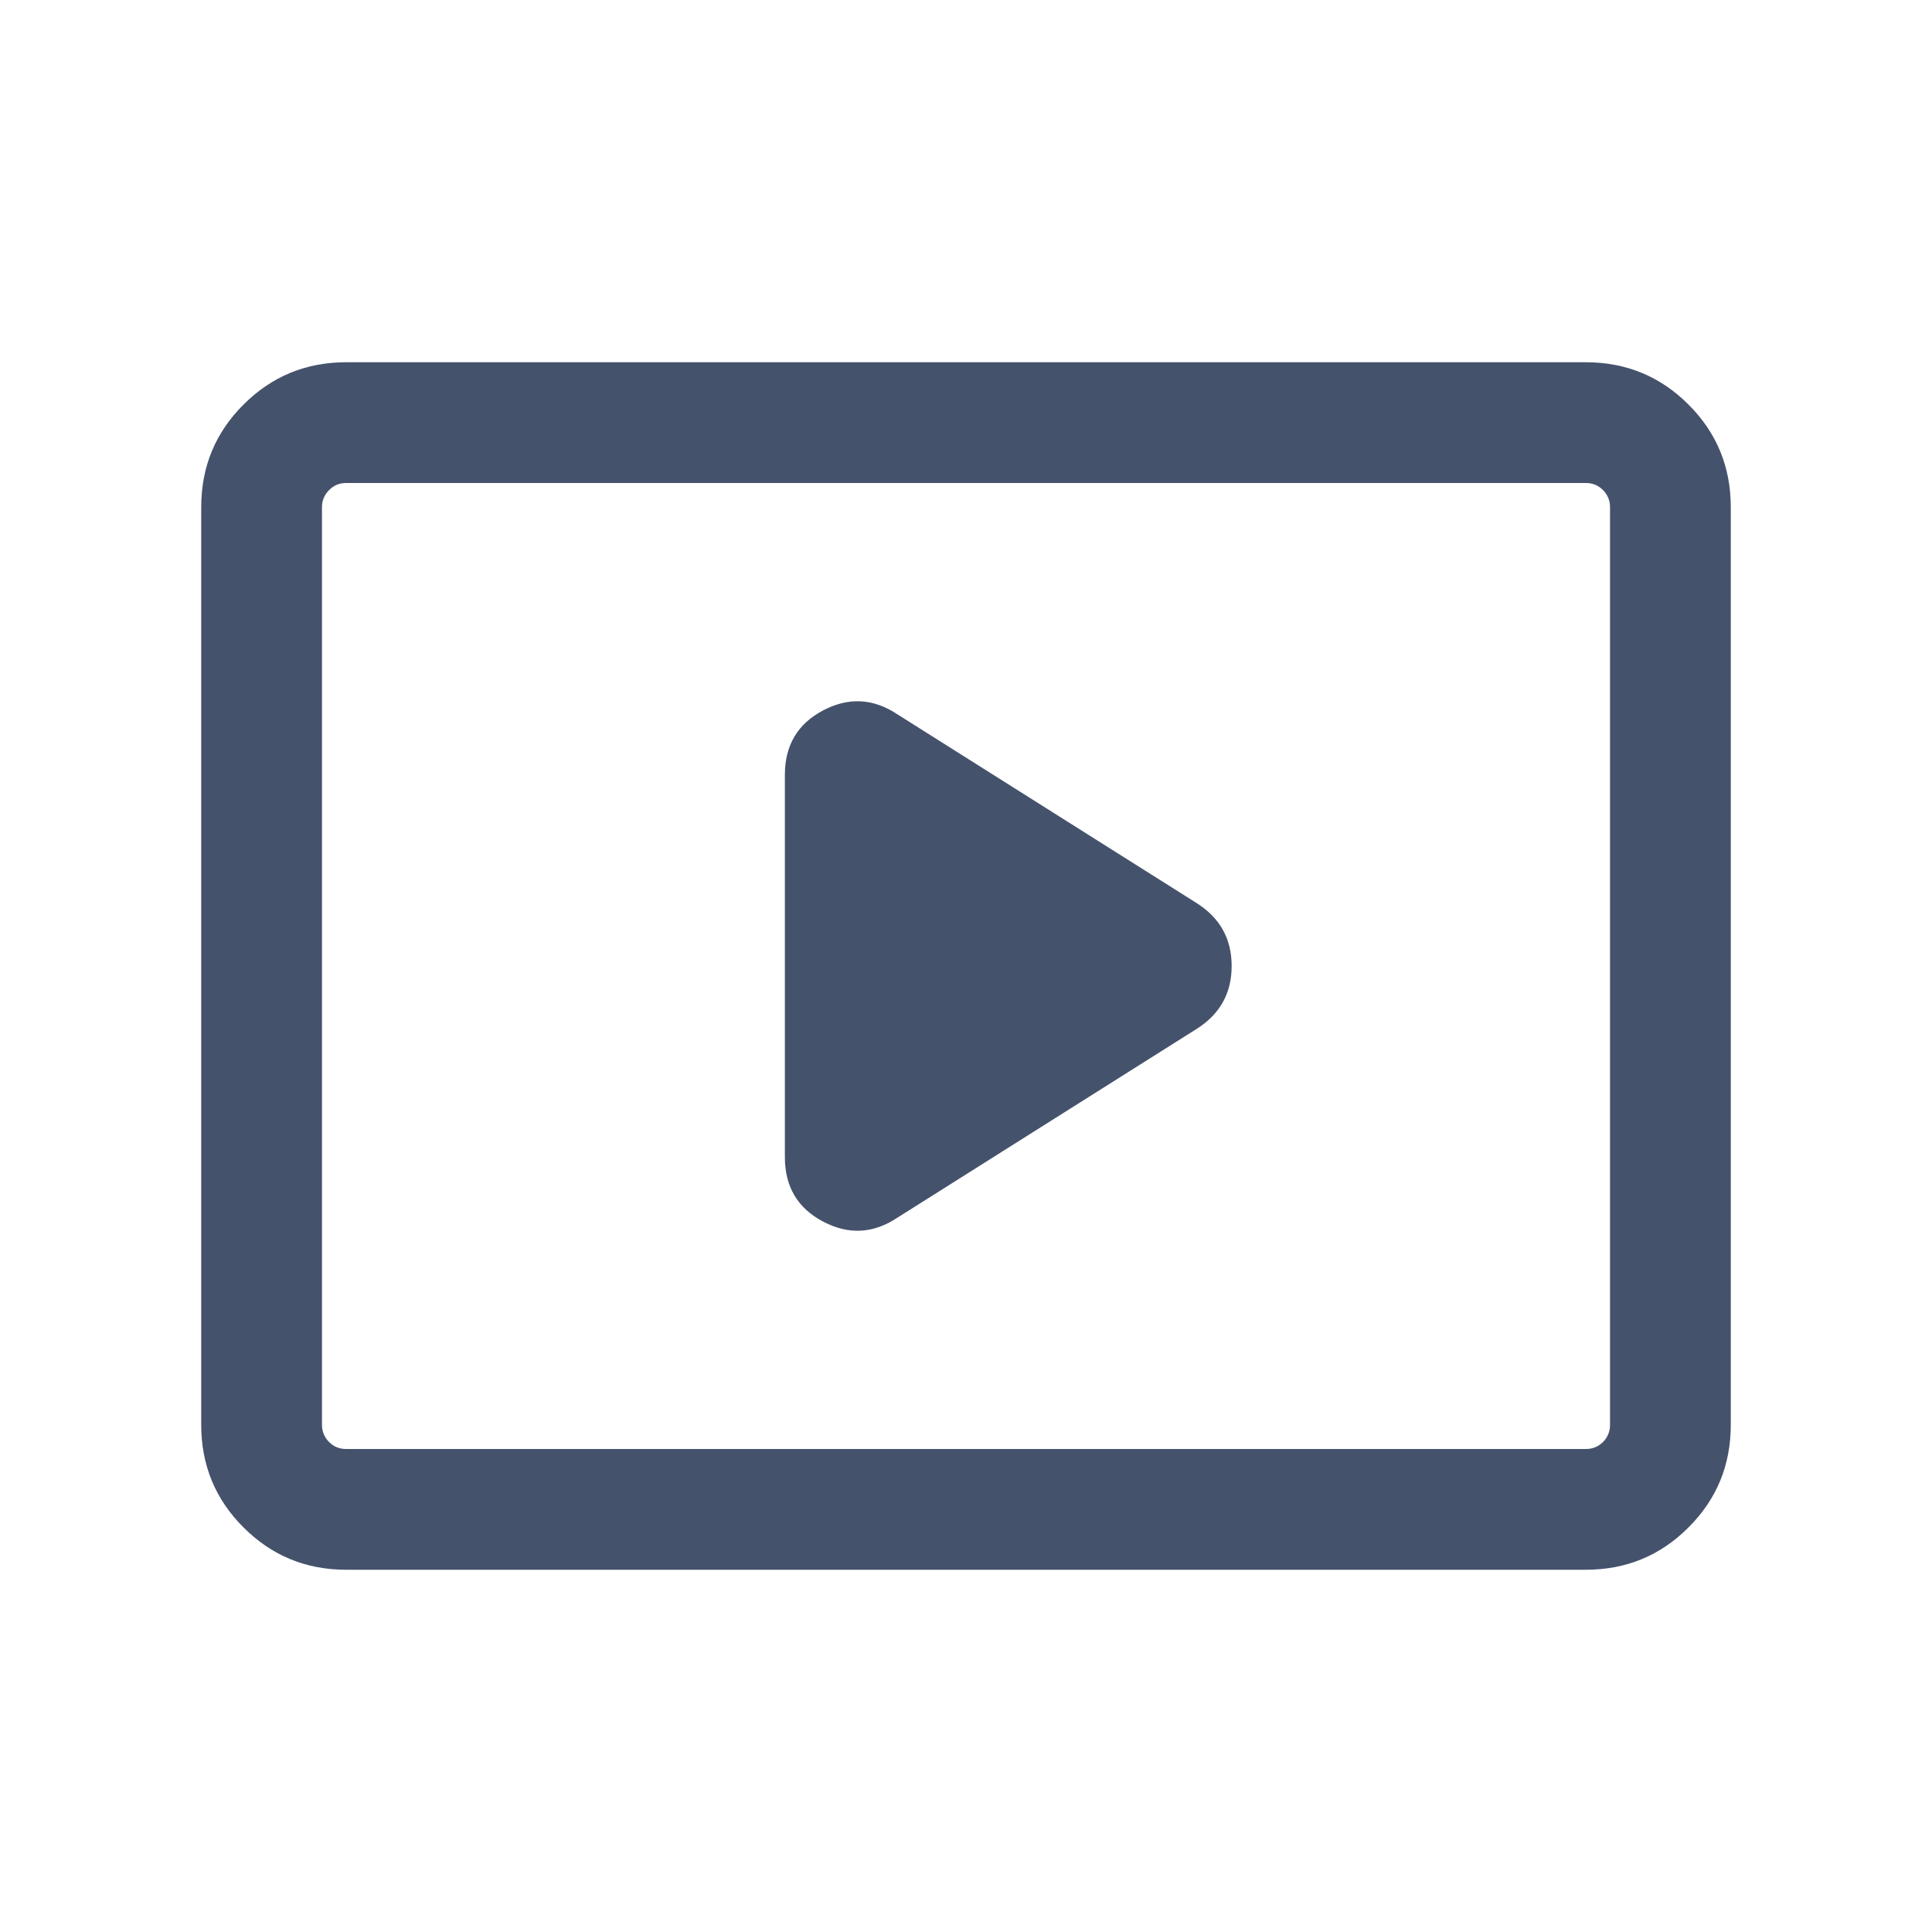
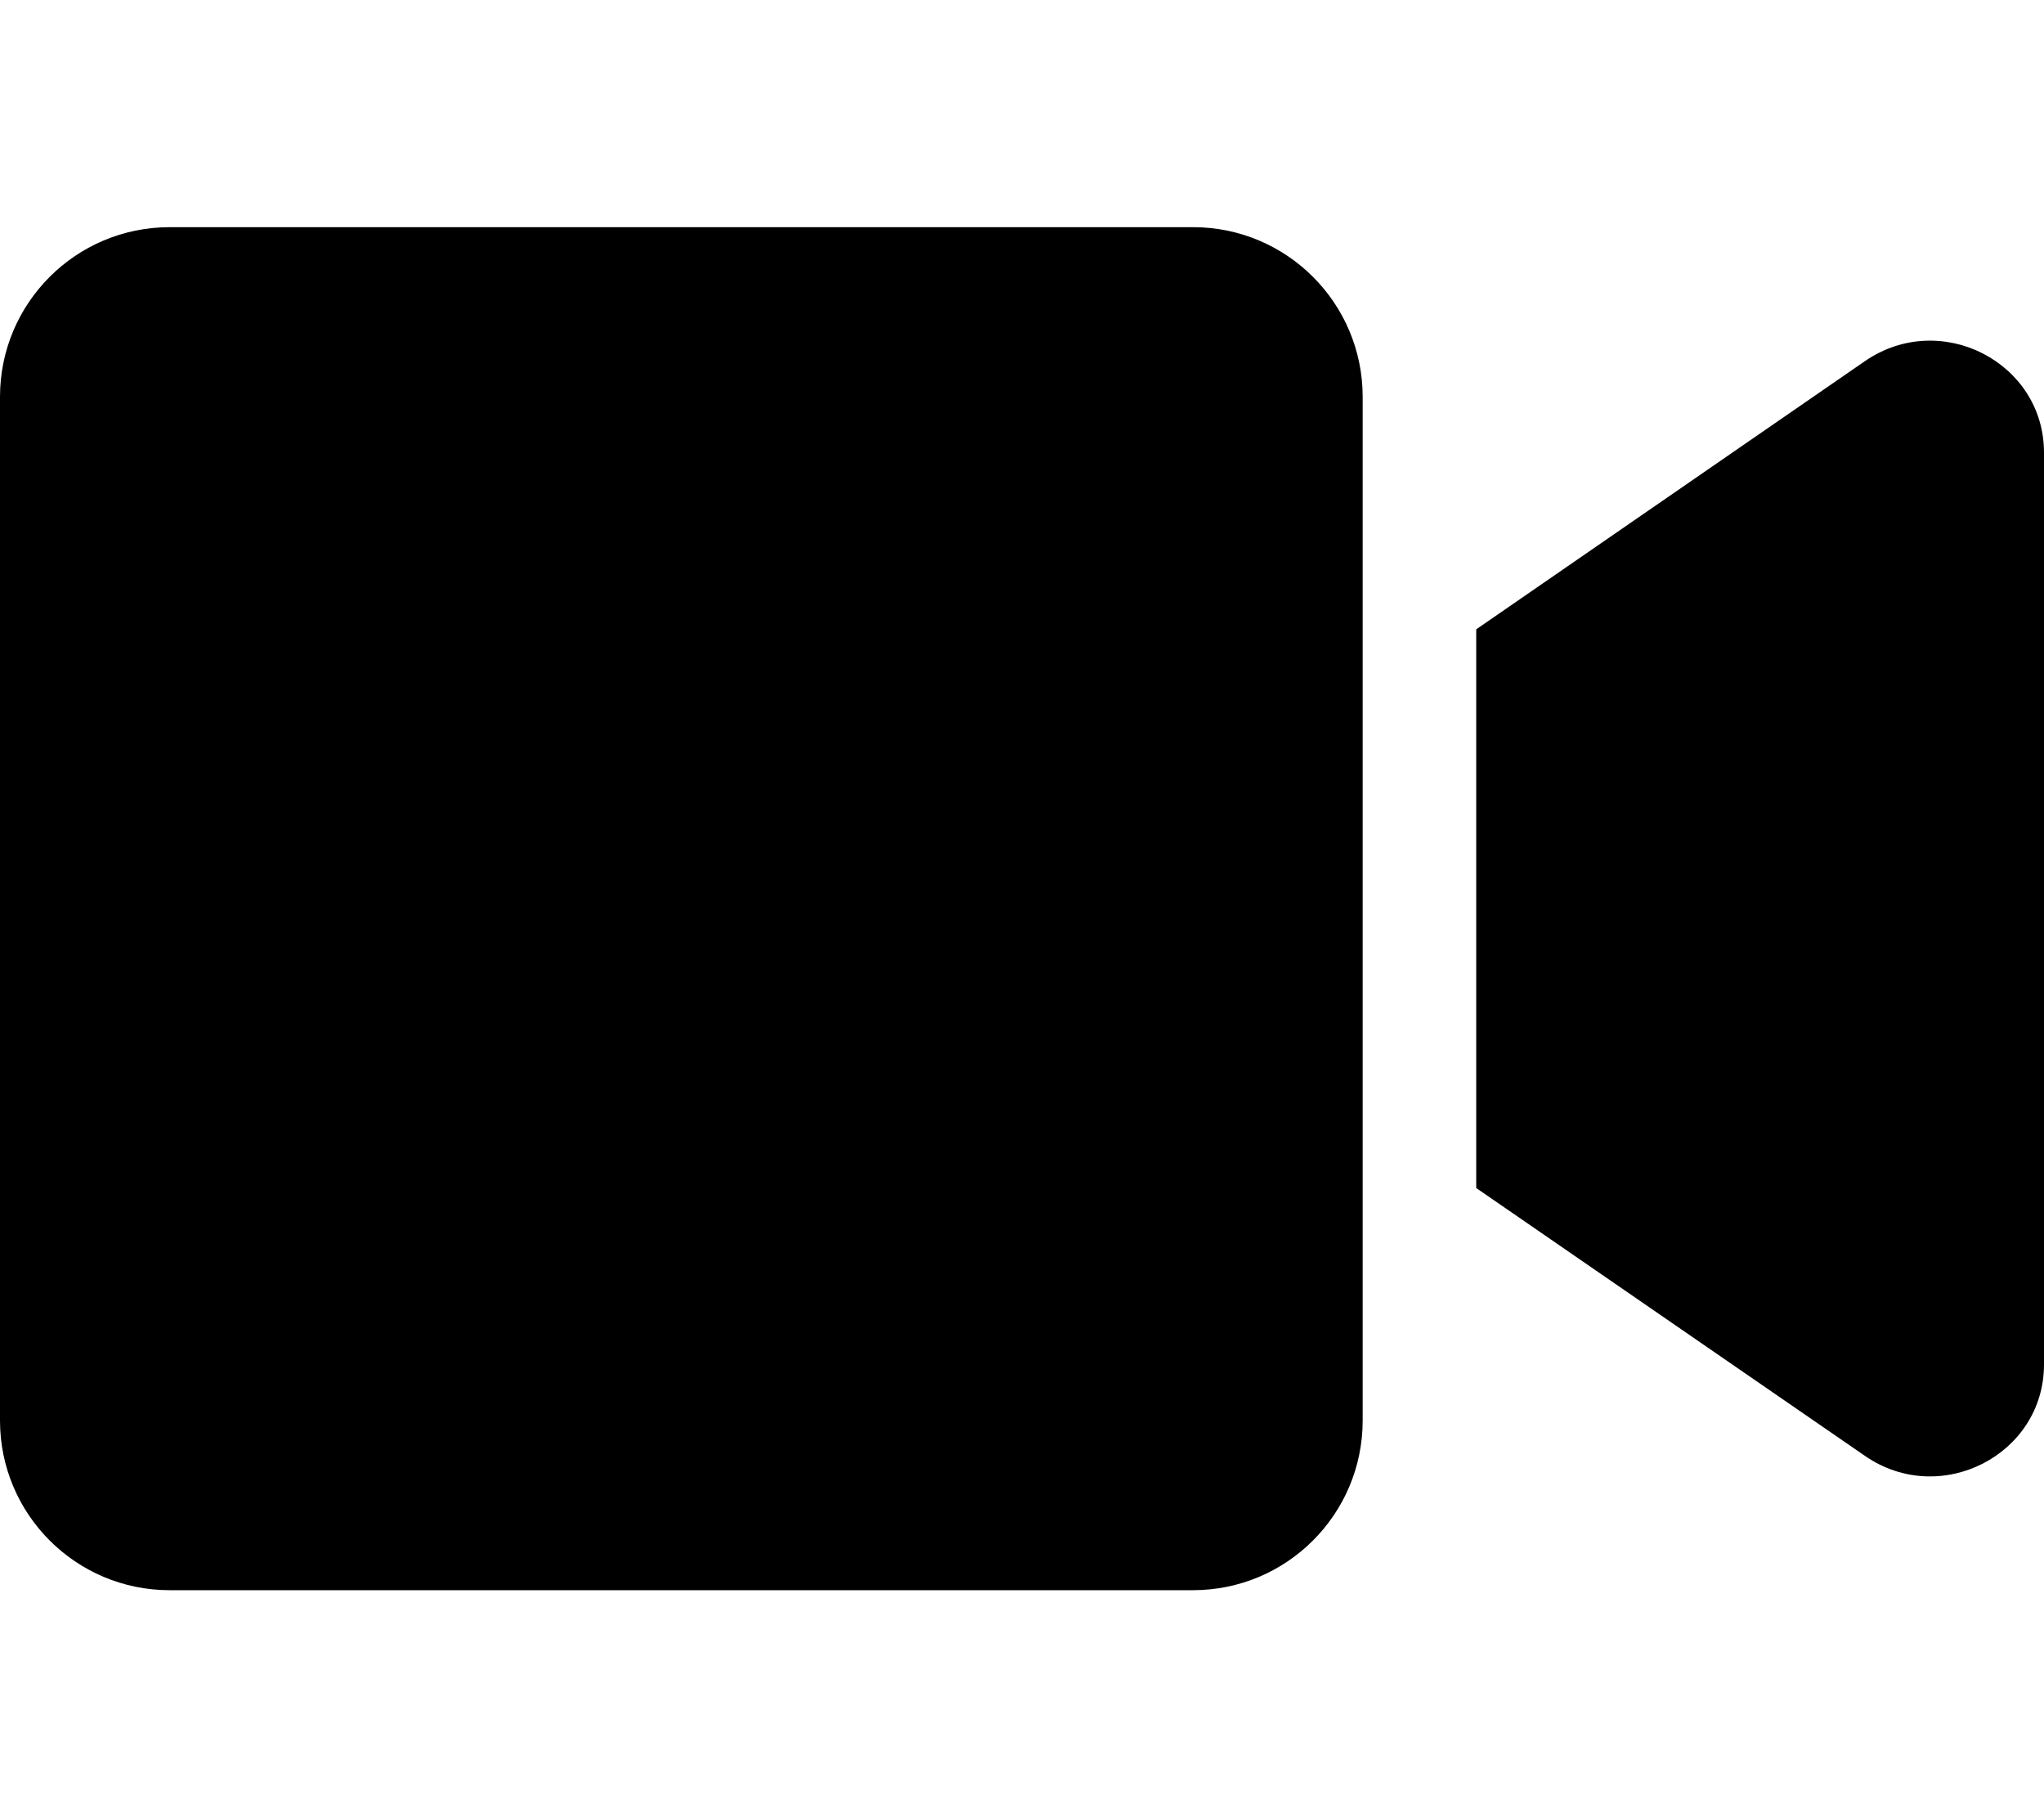
- <svg xmlns="http://www.w3.org/2000/svg" width="20" height="20" viewBox="0 0 20 20" fill="none">
-   <mask id="mask0_3_136" style="mask-type:alpha" maskUnits="userSpaceOnUse" x="0" y="0" width="20" height="20">
-     <rect width="20" height="20" fill="#D9D9D9" />
-   </mask>
-   <g mask="url(#mask0_3_136)">
-     <path d="M9.292 12.604L12.396 10.646C12.632 10.493 12.75 10.278 12.75 10C12.75 9.722 12.632 9.507 12.396 9.354L9.292 7.396C9.042 7.229 8.785 7.215 8.521 7.354C8.257 7.493 8.125 7.715 8.125 8.021V11.979C8.125 12.285 8.257 12.507 8.521 12.646C8.785 12.785 9.042 12.771 9.292 12.604ZM3.583 16.25C3.167 16.25 2.813 16.104 2.521 15.812C2.229 15.521 2.083 15.167 2.083 14.75V5.25C2.083 4.833 2.229 4.479 2.521 4.188C2.813 3.896 3.167 3.75 3.583 3.75H16.417C16.833 3.75 17.188 3.896 17.479 4.188C17.771 4.479 17.917 4.833 17.917 5.25V14.75C17.917 15.167 17.771 15.521 17.479 15.812C17.188 16.104 16.833 16.25 16.417 16.25H3.583ZM3.583 15H16.417C16.486 15 16.545 14.976 16.594 14.928C16.642 14.879 16.667 14.819 16.667 14.75V5.25C16.667 5.181 16.642 5.122 16.594 5.073C16.545 5.024 16.486 5 16.417 5H3.583C3.514 5 3.455 5.024 3.407 5.073C3.358 5.122 3.333 5.181 3.333 5.25V14.75C3.333 14.819 3.358 14.879 3.407 14.928C3.455 14.976 3.514 15 3.583 15Z" fill="#45526C" />
-   </g>
+ <svg xmlns="http://www.w3.org/2000/svg" viewBox="0 0 576 512">
+   <path d="M336.2 64H47.8C21.4 64 0 85.4 0 111.8v288.4C0 426.6 21.4 448 47.8 448h288.4c26.4 0 47.8-21.4 47.8-47.8V111.8c0-26.4-21.4-47.8-47.8-47.8zm189.4 37.7L416 177.3v157.4l109.6 75.5c21.2 14.6 50.4-.3 50.4-25.8V127.5c0-25.4-29.1-40.4-50.4-25.8z" />
</svg>
